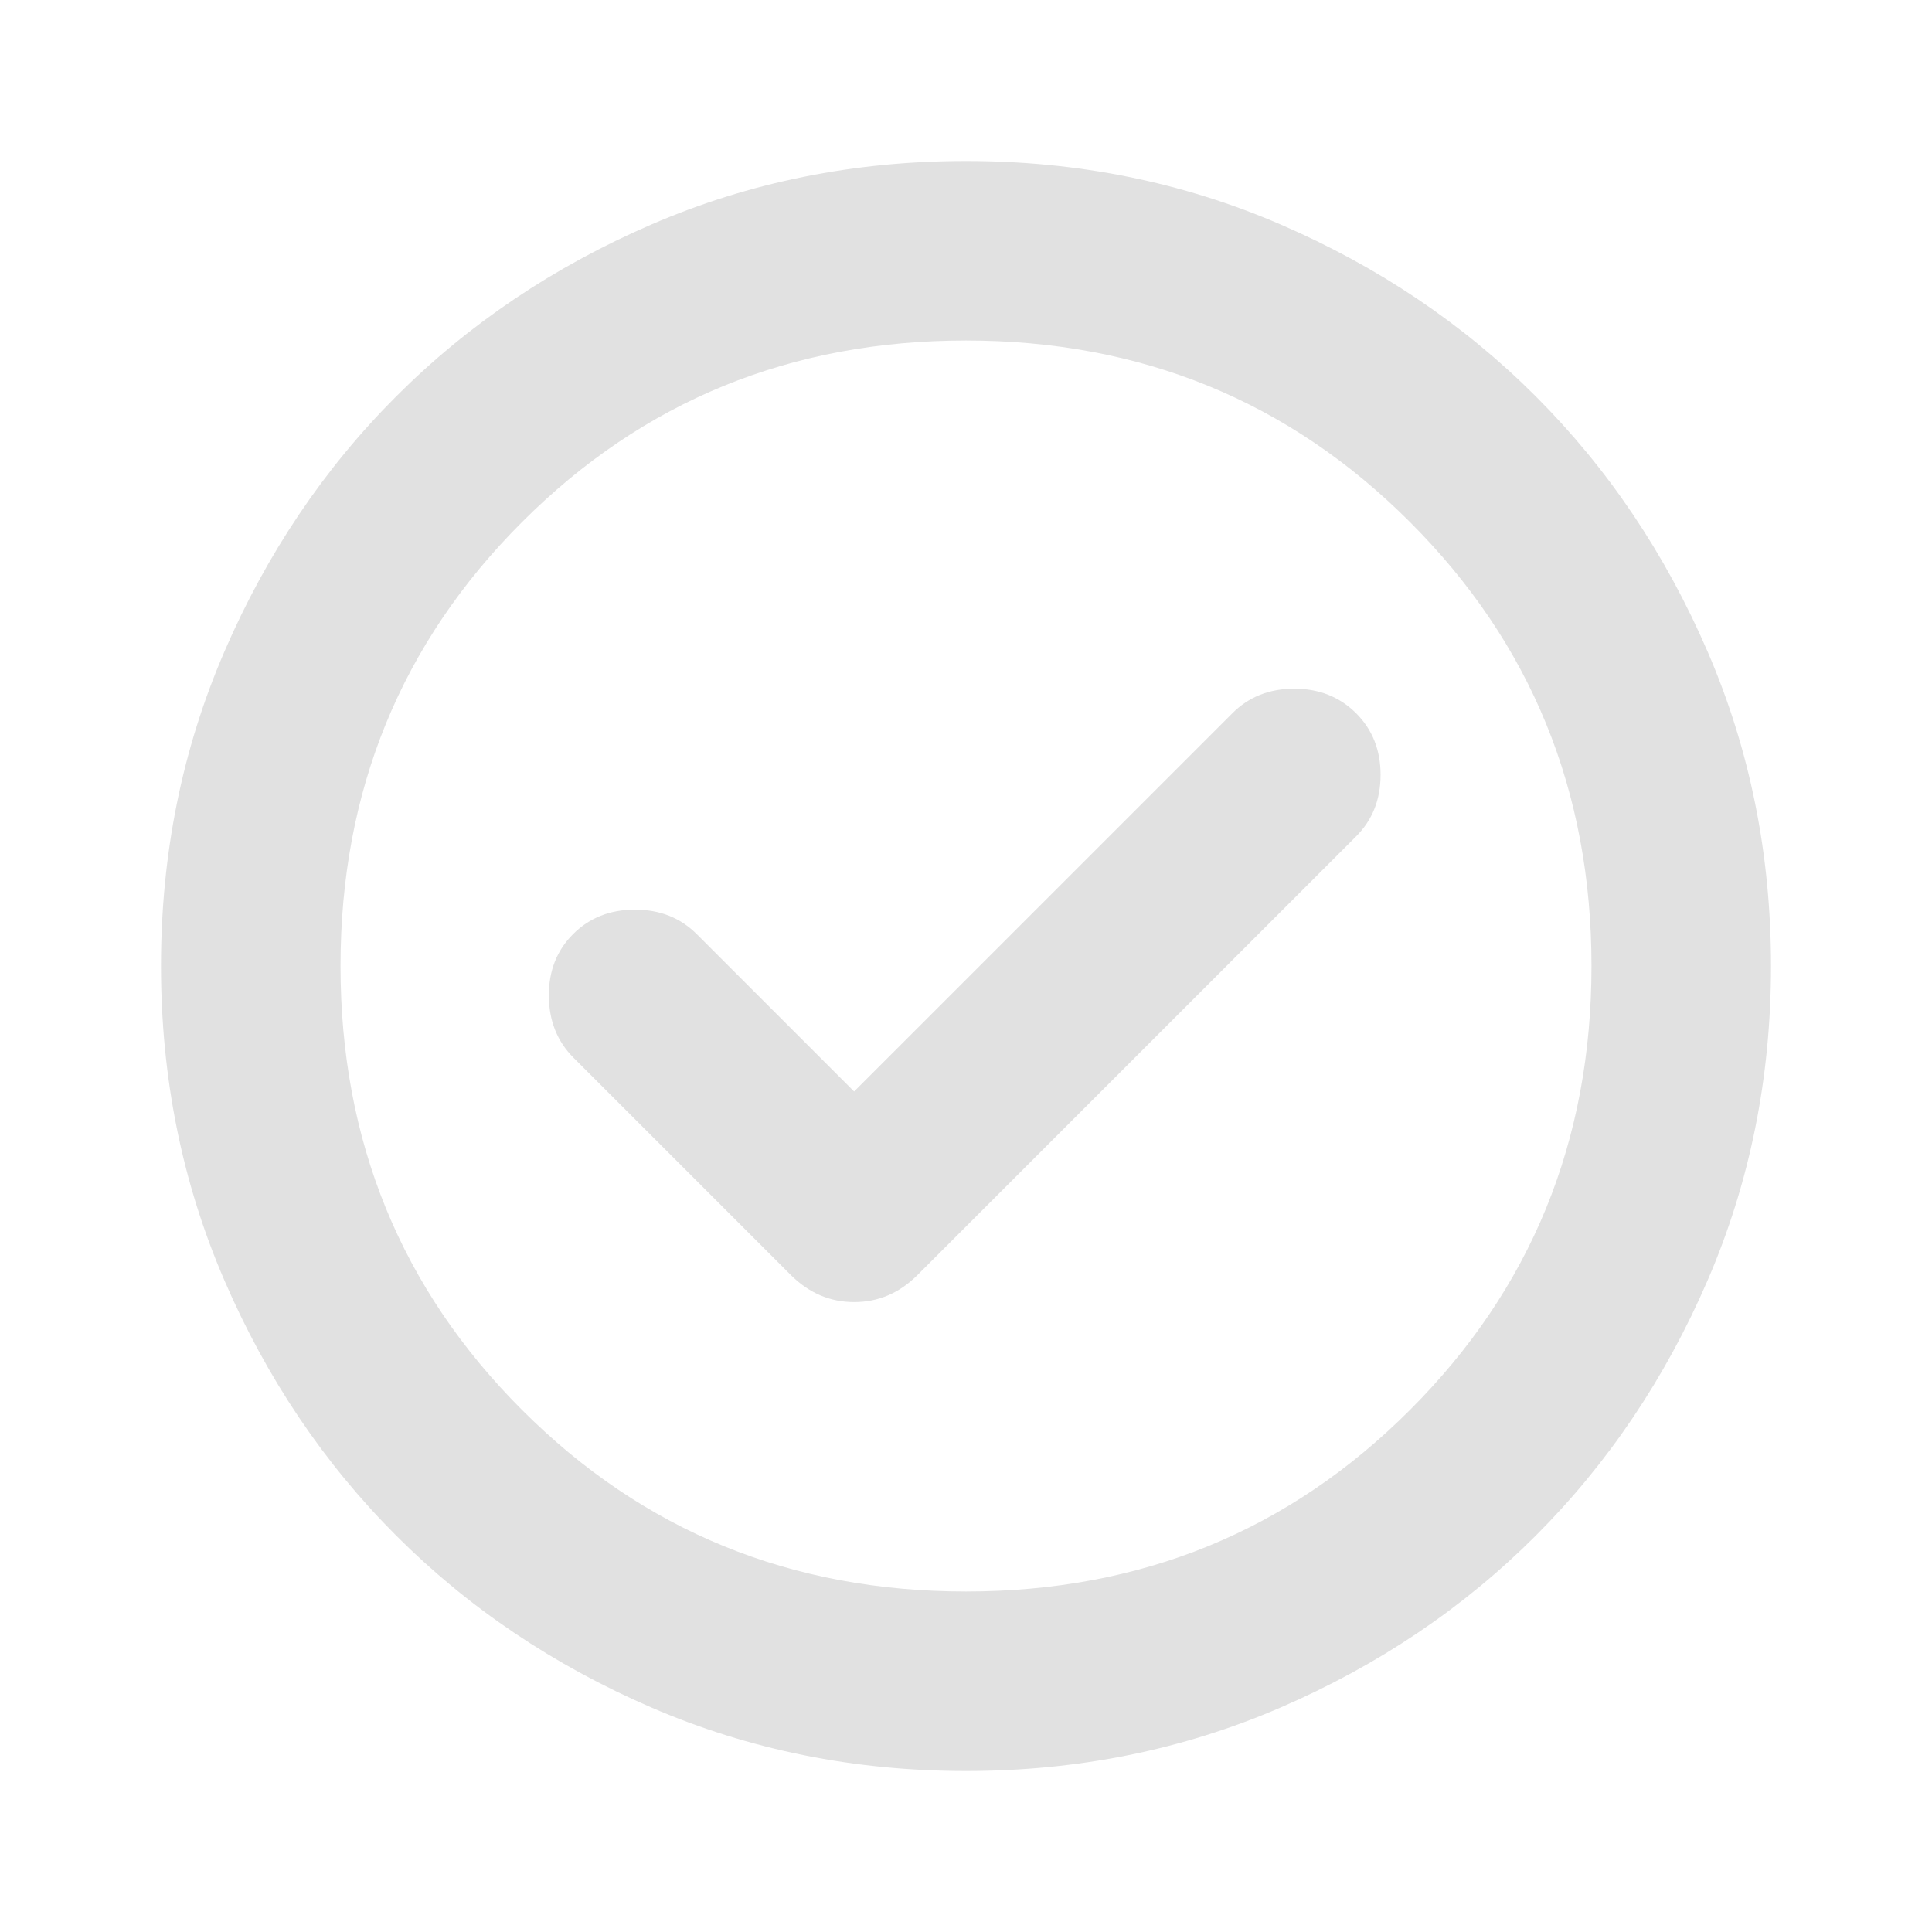
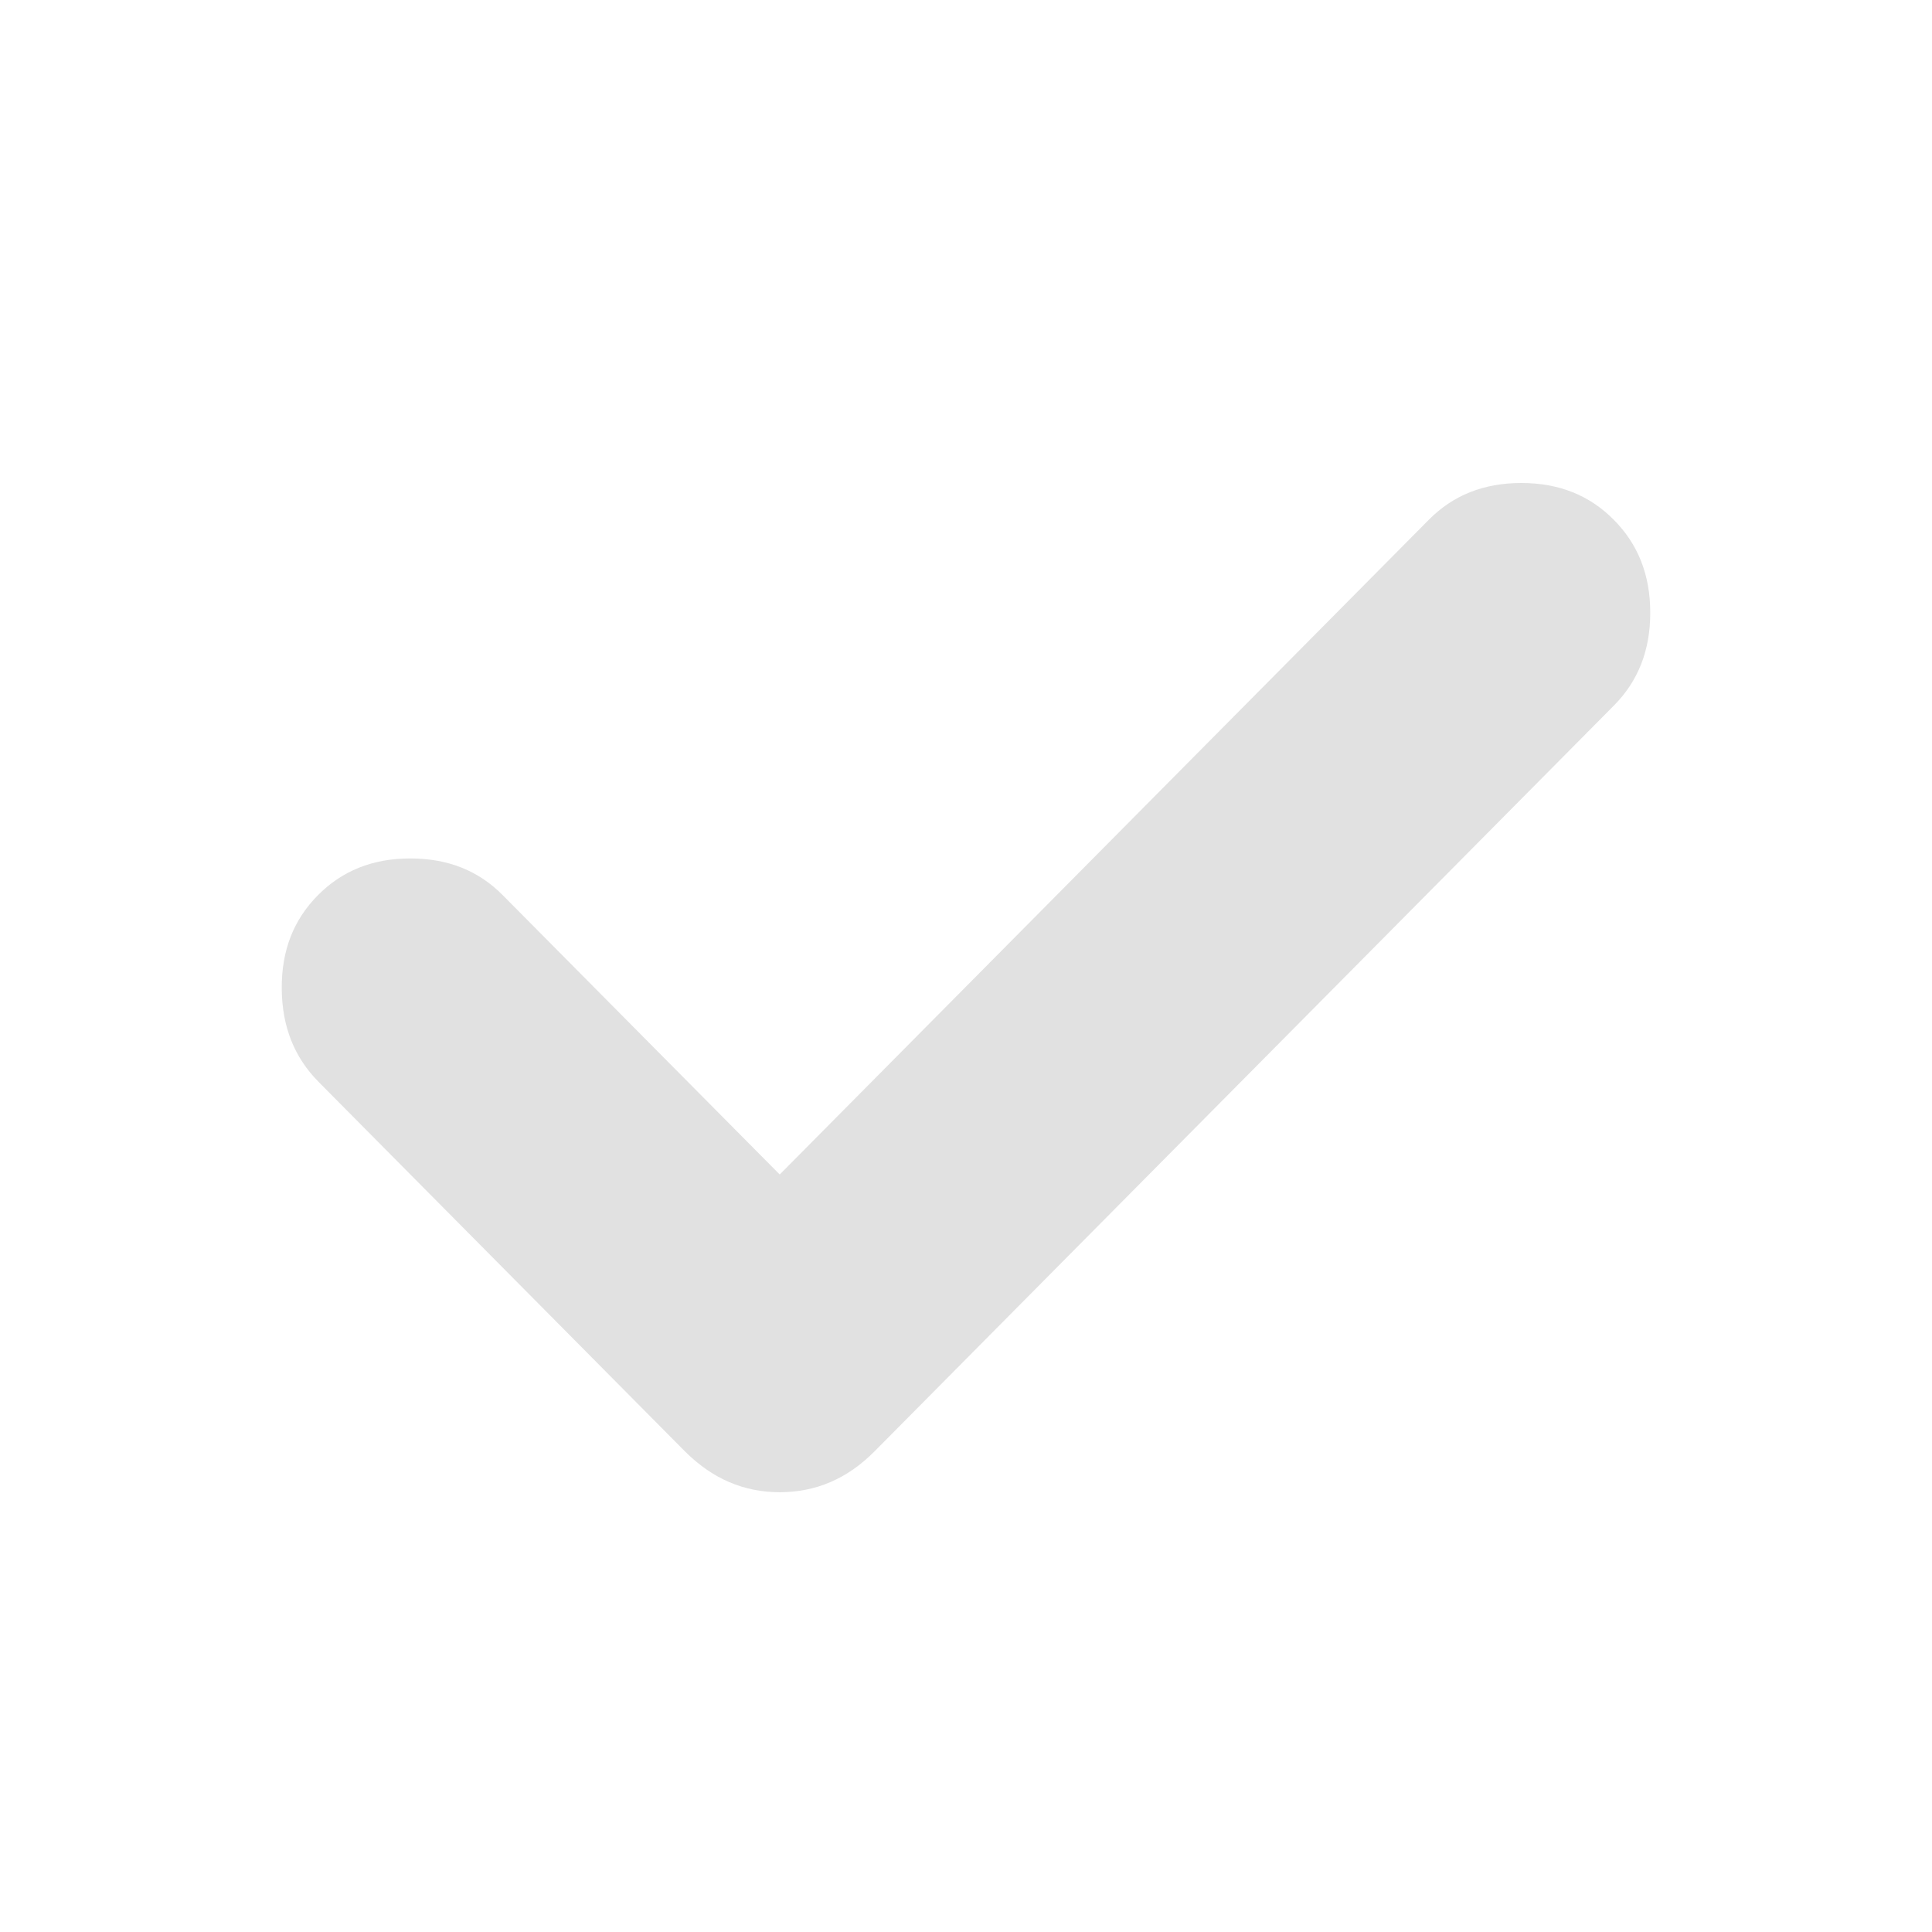
<svg xmlns="http://www.w3.org/2000/svg" width="24" height="24" viewBox="0 0 24 24" fill="none">
-   <path d="M10.61 13.559L8.655 11.604C8.452 11.401 8.196 11.3 7.887 11.3C7.578 11.3 7.322 11.401 7.119 11.604C6.916 11.807 6.816 12.063 6.818 12.372C6.82 12.681 6.922 12.937 7.125 13.14L9.825 15.84C10.05 16.063 10.312 16.175 10.611 16.175C10.911 16.175 11.173 16.063 11.396 15.84L16.846 10.39C17.049 10.187 17.15 9.932 17.15 9.625C17.15 9.318 17.049 9.063 16.846 8.86C16.642 8.657 16.386 8.555 16.077 8.555C15.768 8.555 15.512 8.657 15.309 8.86L10.61 13.559ZM12 22C10.613 22 9.312 21.738 8.096 21.213C6.88 20.688 5.822 19.976 4.923 19.077C4.024 18.178 3.312 17.12 2.787 15.904C2.262 14.688 2 13.387 2 12C2 10.613 2.262 9.312 2.787 8.096C3.312 6.88 4.024 5.822 4.923 4.923C5.822 4.024 6.88 3.312 8.096 2.787C9.312 2.262 10.613 2 12 2C13.387 2 14.688 2.262 15.904 2.787C17.12 3.312 18.178 4.024 19.077 4.923C19.976 5.822 20.688 6.88 21.213 8.096C21.738 9.312 22 10.613 22 12C22 13.387 21.738 14.688 21.213 15.904C20.688 17.12 19.976 18.178 19.077 19.077C18.178 19.976 17.12 20.688 15.904 21.213C14.688 21.738 13.387 22 12 22ZM12 19.77C14.173 19.77 16.012 19.019 17.515 17.515C19.019 16.012 19.77 14.173 19.77 12C19.77 9.827 19.019 7.988 17.515 6.485C16.012 4.981 14.173 4.23 12 4.23C9.827 4.23 7.988 4.981 6.485 6.485C4.981 7.988 4.23 9.827 4.23 12C4.23 14.173 4.981 16.012 6.485 17.515C7.988 19.019 9.827 19.77 12 19.77Z" fill="#E1E1E1" />
+   <path d="M18.898 6C19.369 6 19.747 6.154 20.047 6.457C20.348 6.76 20.5 7.141 20.5 7.612C20.5 8.083 20.348 8.463 20.047 8.766L10.865 18.028C10.525 18.371 10.135 18.536 9.688 18.537C9.24 18.537 8.848 18.37 8.506 18.027L3.958 13.44C3.657 13.136 3.503 12.755 3.5 12.28C3.497 11.805 3.648 11.425 3.948 11.122C4.249 10.818 4.627 10.664 5.097 10.664C5.568 10.664 5.947 10.818 6.247 11.122L9.686 14.59L17.749 6.457C18.049 6.154 18.428 6 18.898 6Z" fill="#E1E1E1" />
</svg>
